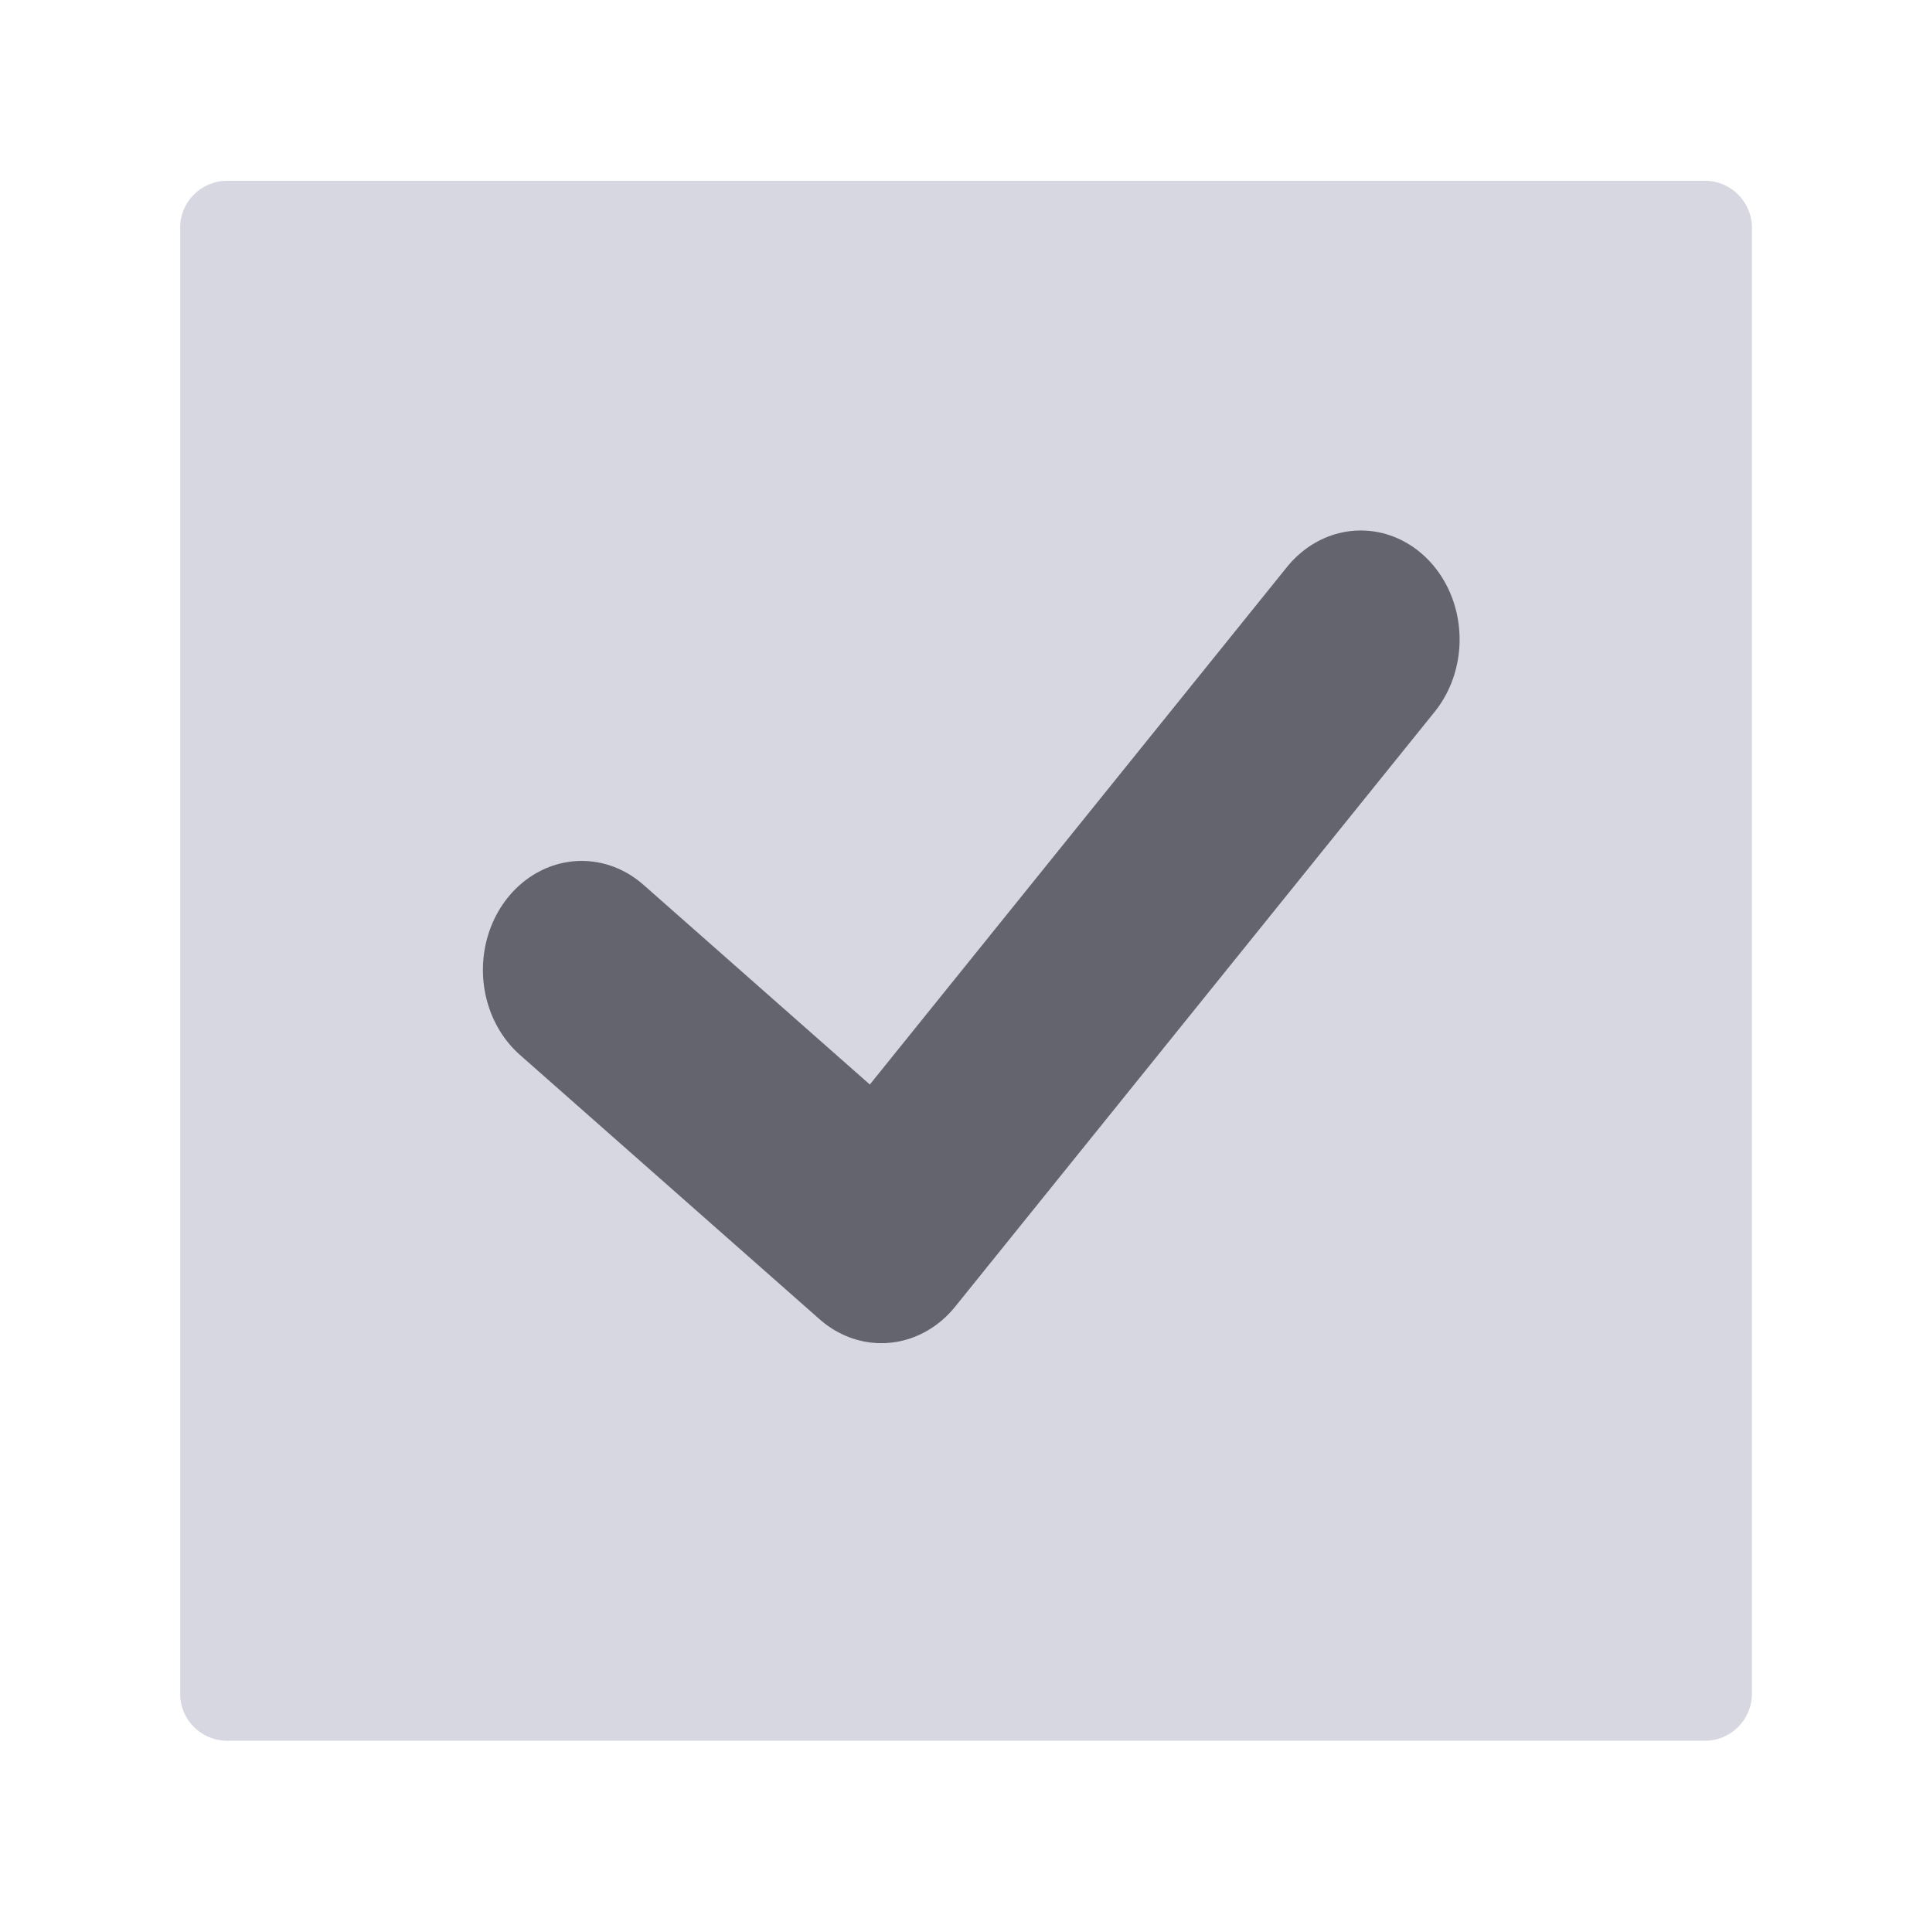
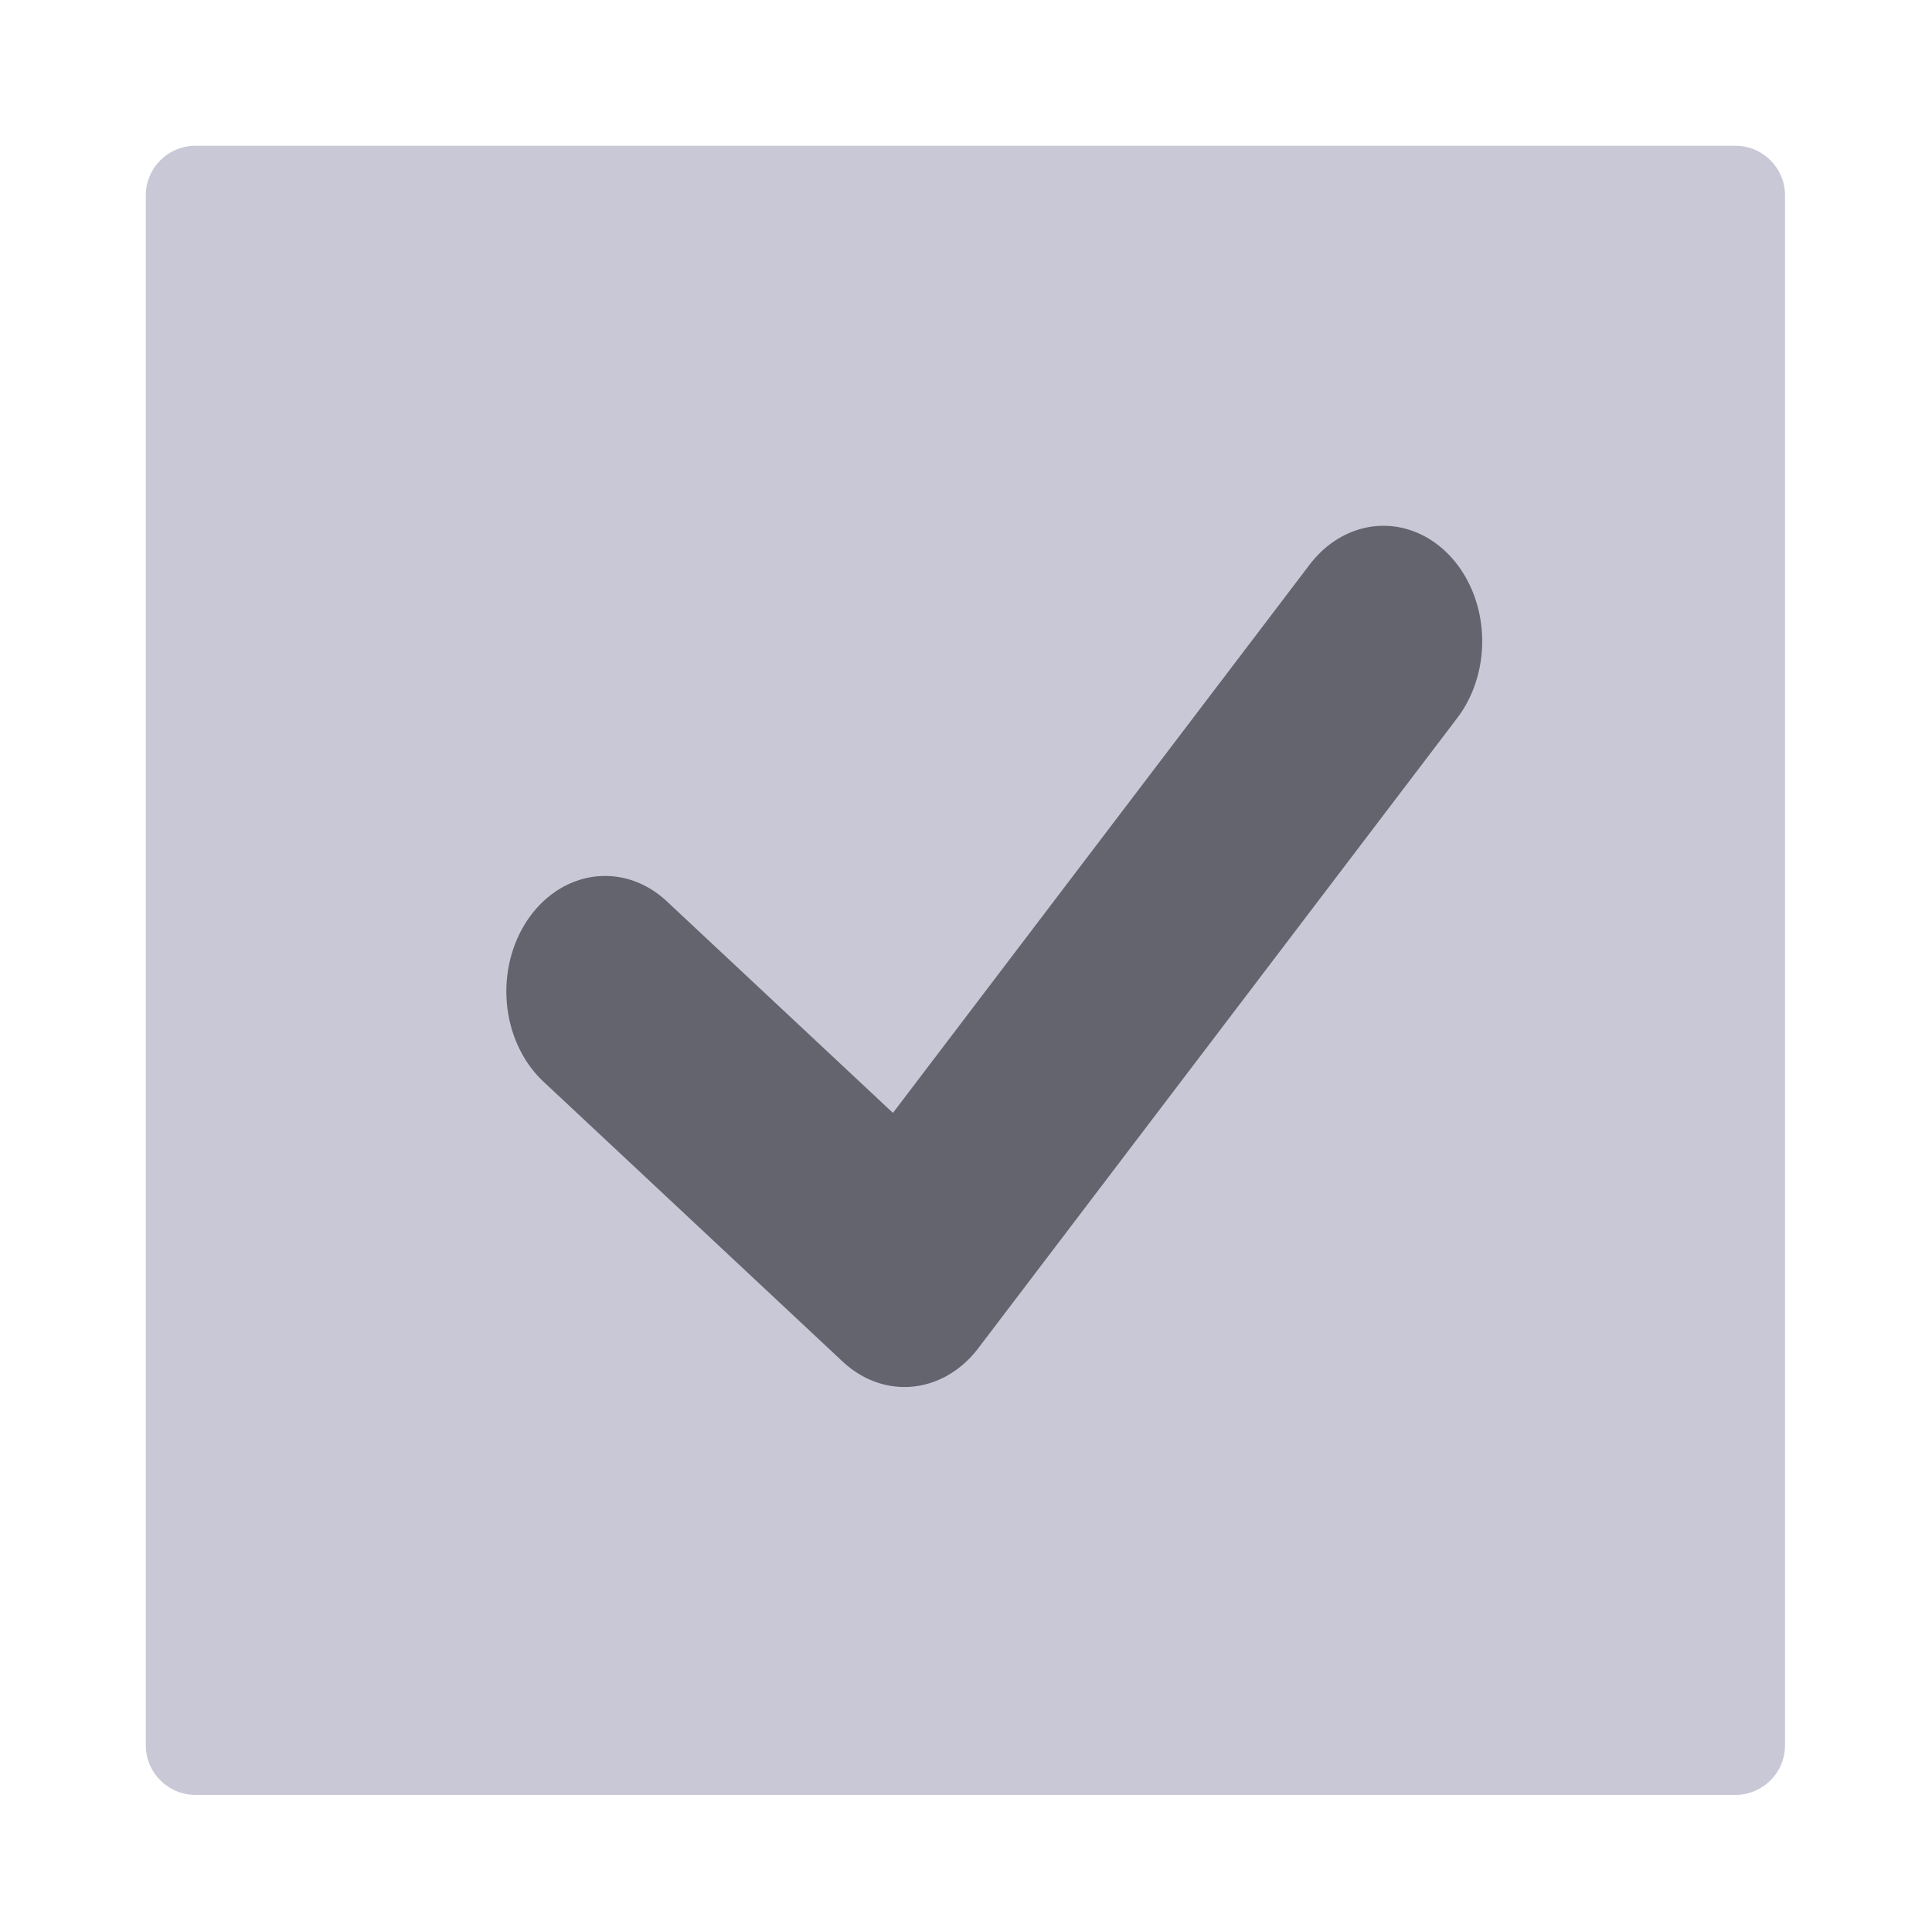
- <svg xmlns="http://www.w3.org/2000/svg" data-name="Layer 1" id="Layer_1" viewBox="0 0 59.583 59.67" version="1.1" width="59.583" height="59.67">
+ <svg xmlns="http://www.w3.org/2000/svg" data-name="Layer 1" id="Layer_1" viewBox="0 0 64.824 64.65" version="1.1" width="64.824" height="64.65">
  <defs id="defs1">
    <style id="style1">.cls-1{fill:#757575;}.cls-2{fill:#bdbdbd;}.cls-3{fill:#f5f5f5;}</style>
  </defs>
-   <rect style="fill:#d7d7e1;fill-opacity:1;stroke:none;stroke-width:0;stroke-miterlimit:1;stroke-dasharray:none;stroke-opacity:1" id="rect2" width="48.536" height="48.179" x="5.563" y="5.584" ry="1.45" />
-   <polyline style="fill:none;stroke:#64646e;stroke-width:6.595;stroke-linecap:round;stroke-linejoin:round;stroke-miterlimit:10;stroke-dasharray:none;stroke-opacity:1" points="  38,15 22,33 12,25 " id="polyline1" transform="matrix(0.9253086,0,0,1.020541,6.859609,4.441026)" />
+   <rect style="fill:#c8c8d7;fill-opacity:1;stroke:none;stroke-width:0;stroke-miterlimit:1;stroke-dasharray:none;stroke-opacity:1" id="rect2" width="55.001" height="55.343" x="4.892" y="4.892" ry="1.666" />
+   <polyline style="fill:none;stroke:#64646e;stroke-width:6.595;stroke-linecap:round;stroke-linejoin:round;stroke-miterlimit:10;stroke-dasharray:none;stroke-opacity:1" points="  38,15 22,33 12,25 " id="polyline1" transform="matrix(1.004542,0,0,1.175097,8.247217,3.893503)" />
</svg>
